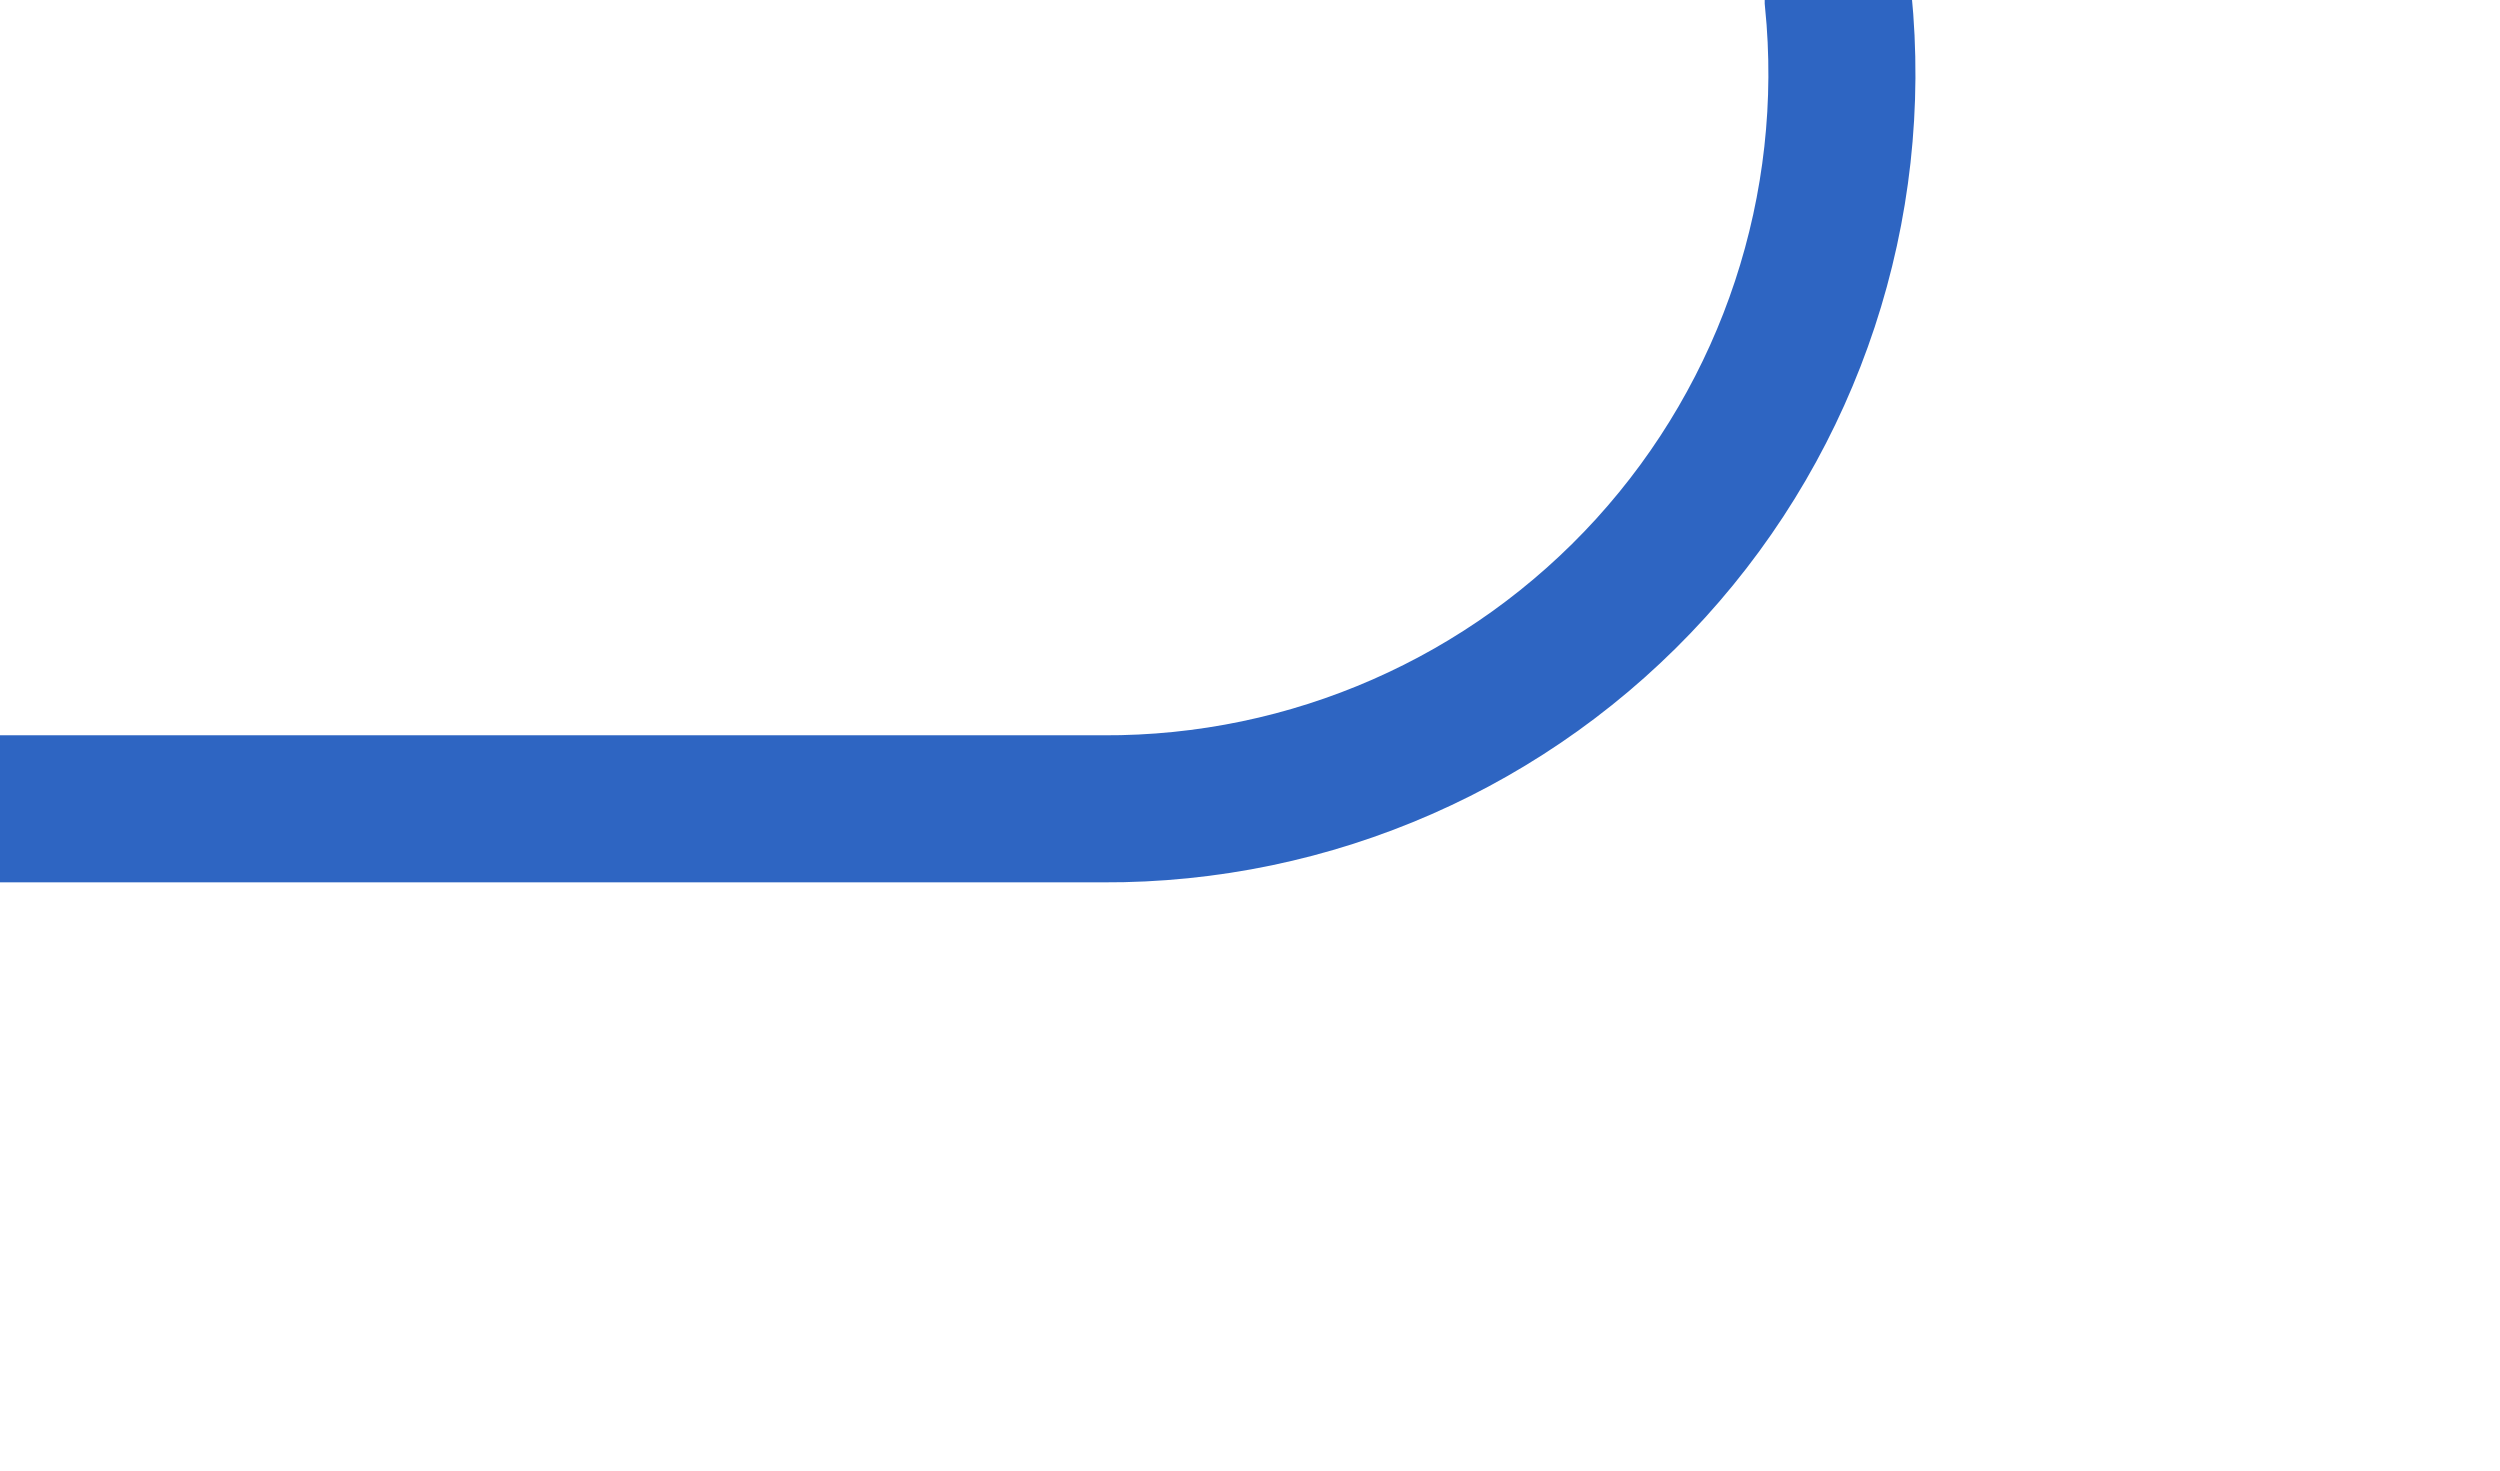
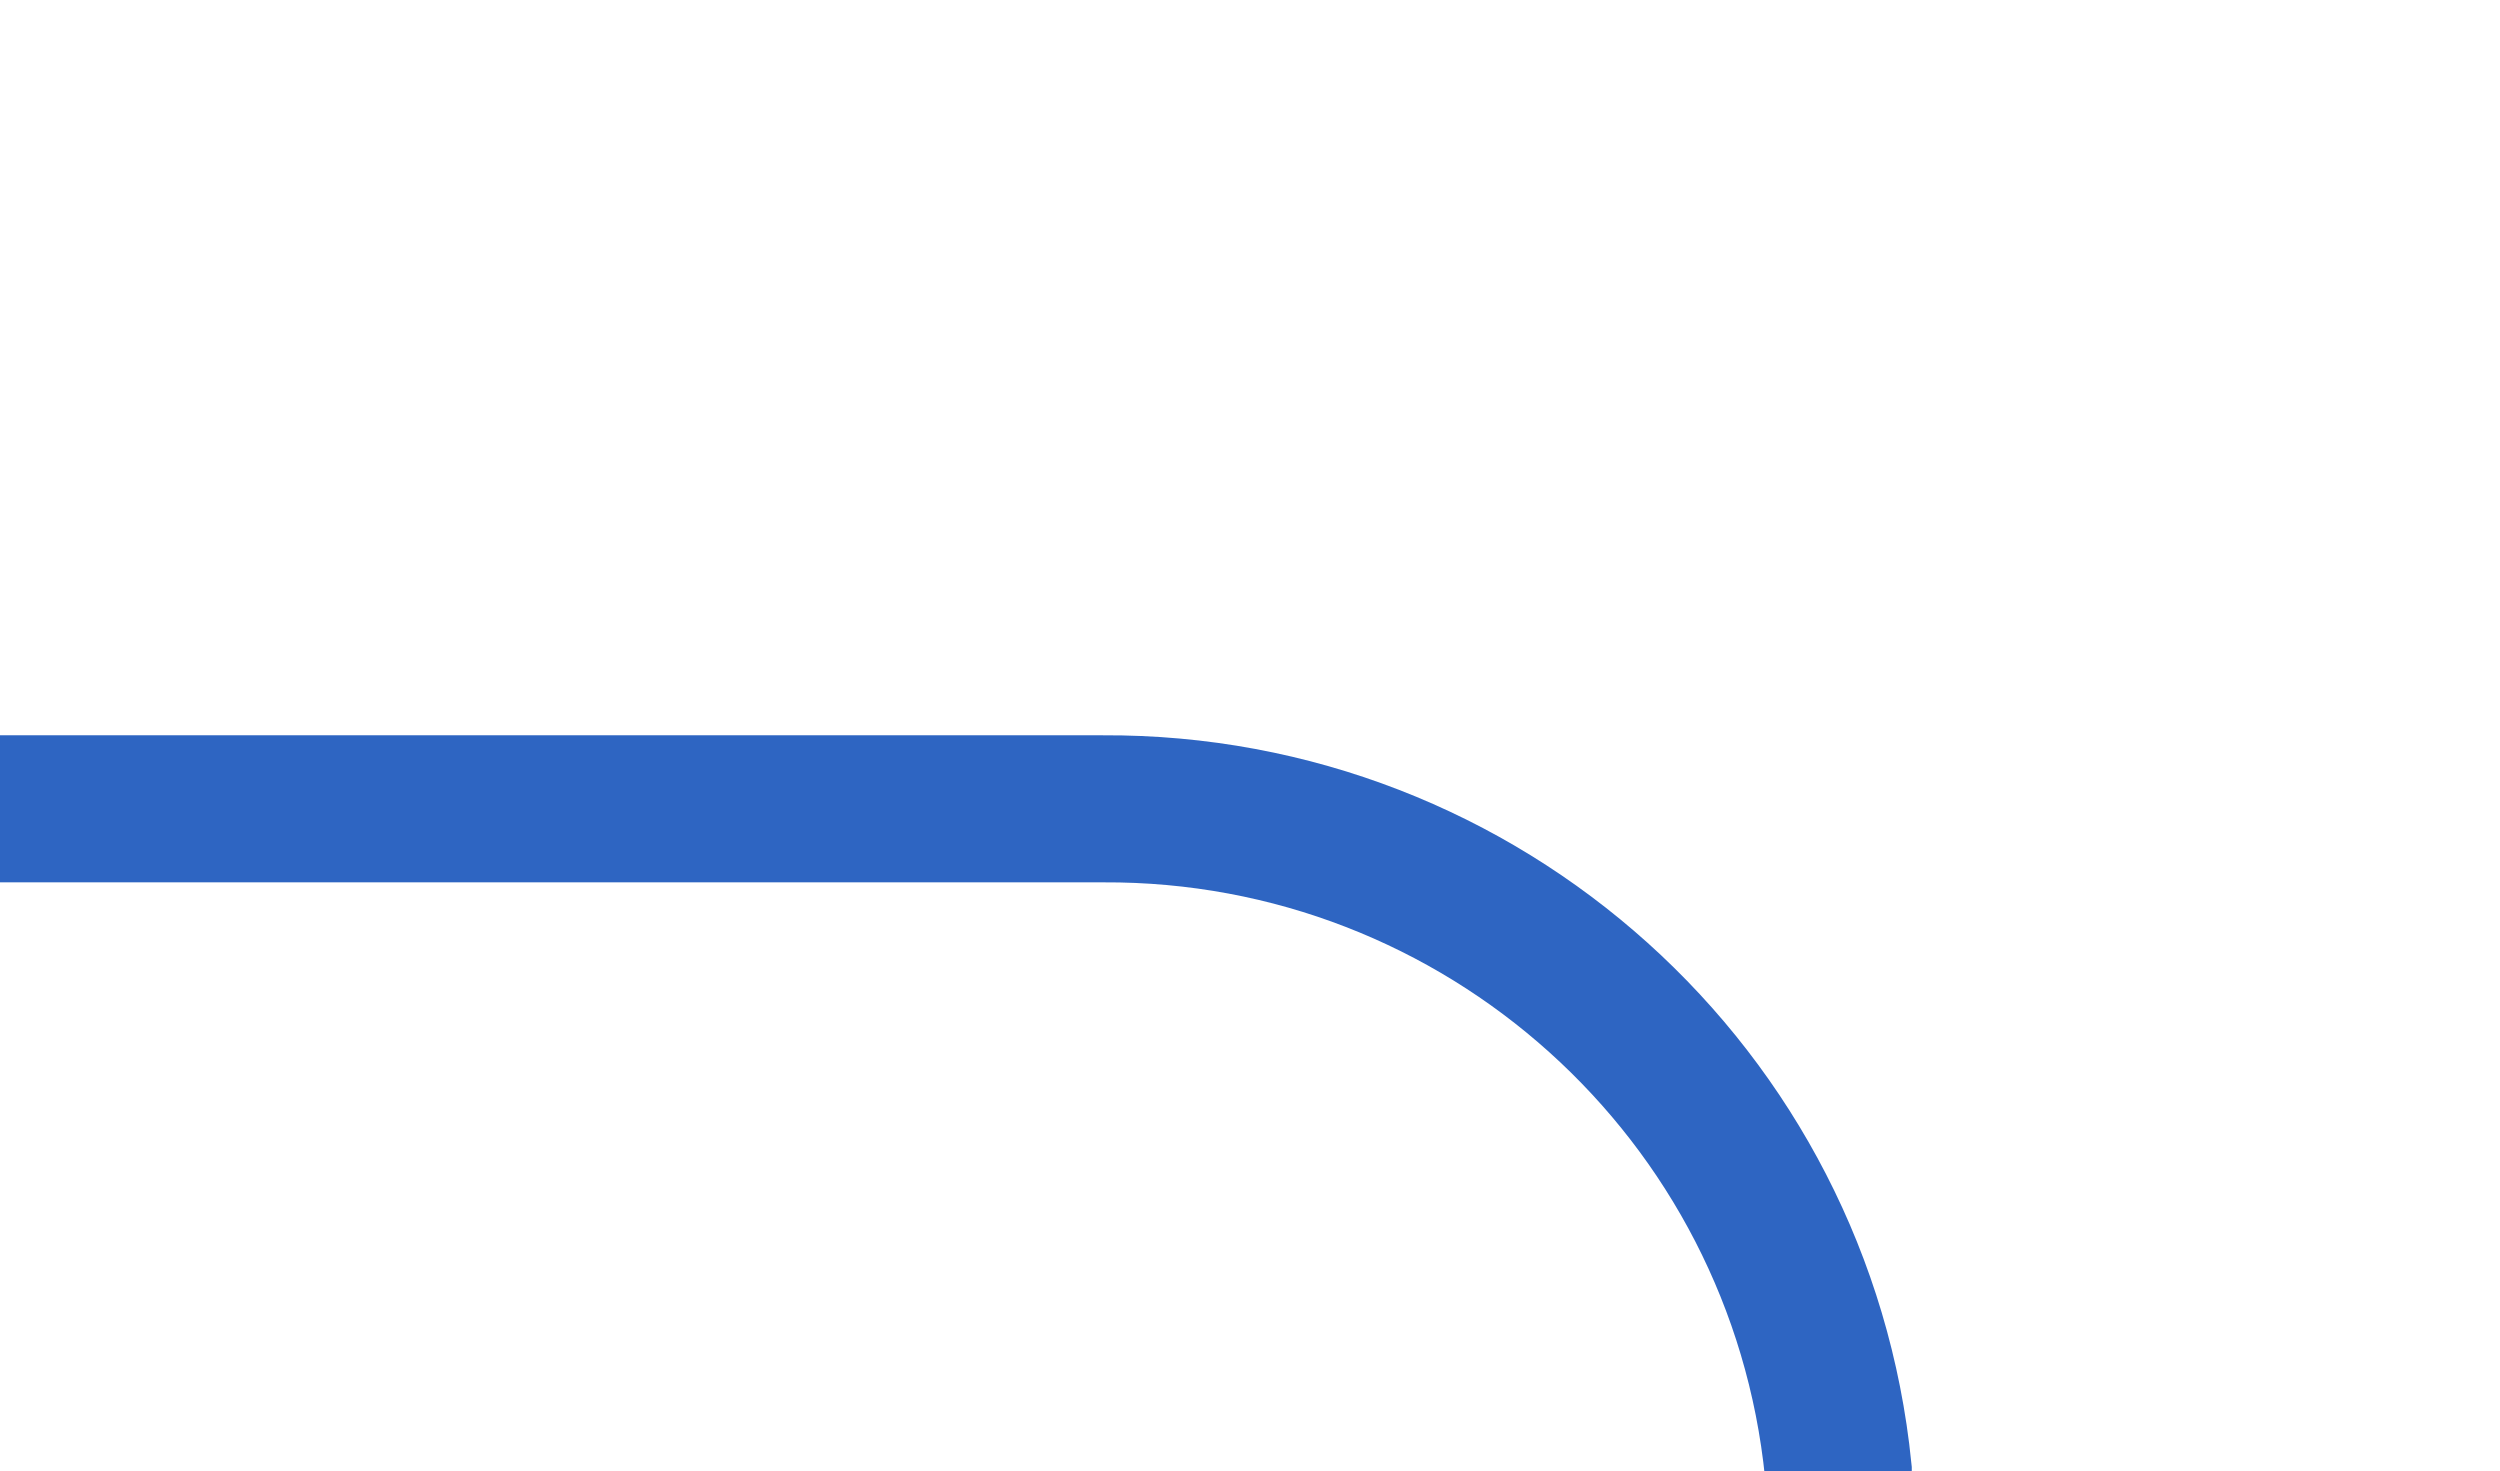
<svg xmlns="http://www.w3.org/2000/svg" version="1.1" width="17px" height="10px" preserveAspectRatio="xMinYMid meet" viewBox="708 2214  17 8">
-   <path d="M 751 2114.5  L 725 2114.5  A 5 5 0 0 0 720.5 2119.5 L 720.5 2213  A 5 5 0 0 1 715.5 2218.5 L 708 2218.5  " stroke-width="1" stroke="#2e65c2" fill="none" />
+   <path d="M 751 2322.5  L 725 2322.5  A 5 5 0 0 1 720.5 2317.5 L 720.5 2223  A 5 5 0 0 0 715.5 2218.5 L 708 2218.5  " stroke-width="1" stroke="#2e65c2" fill="none" />
</svg>
